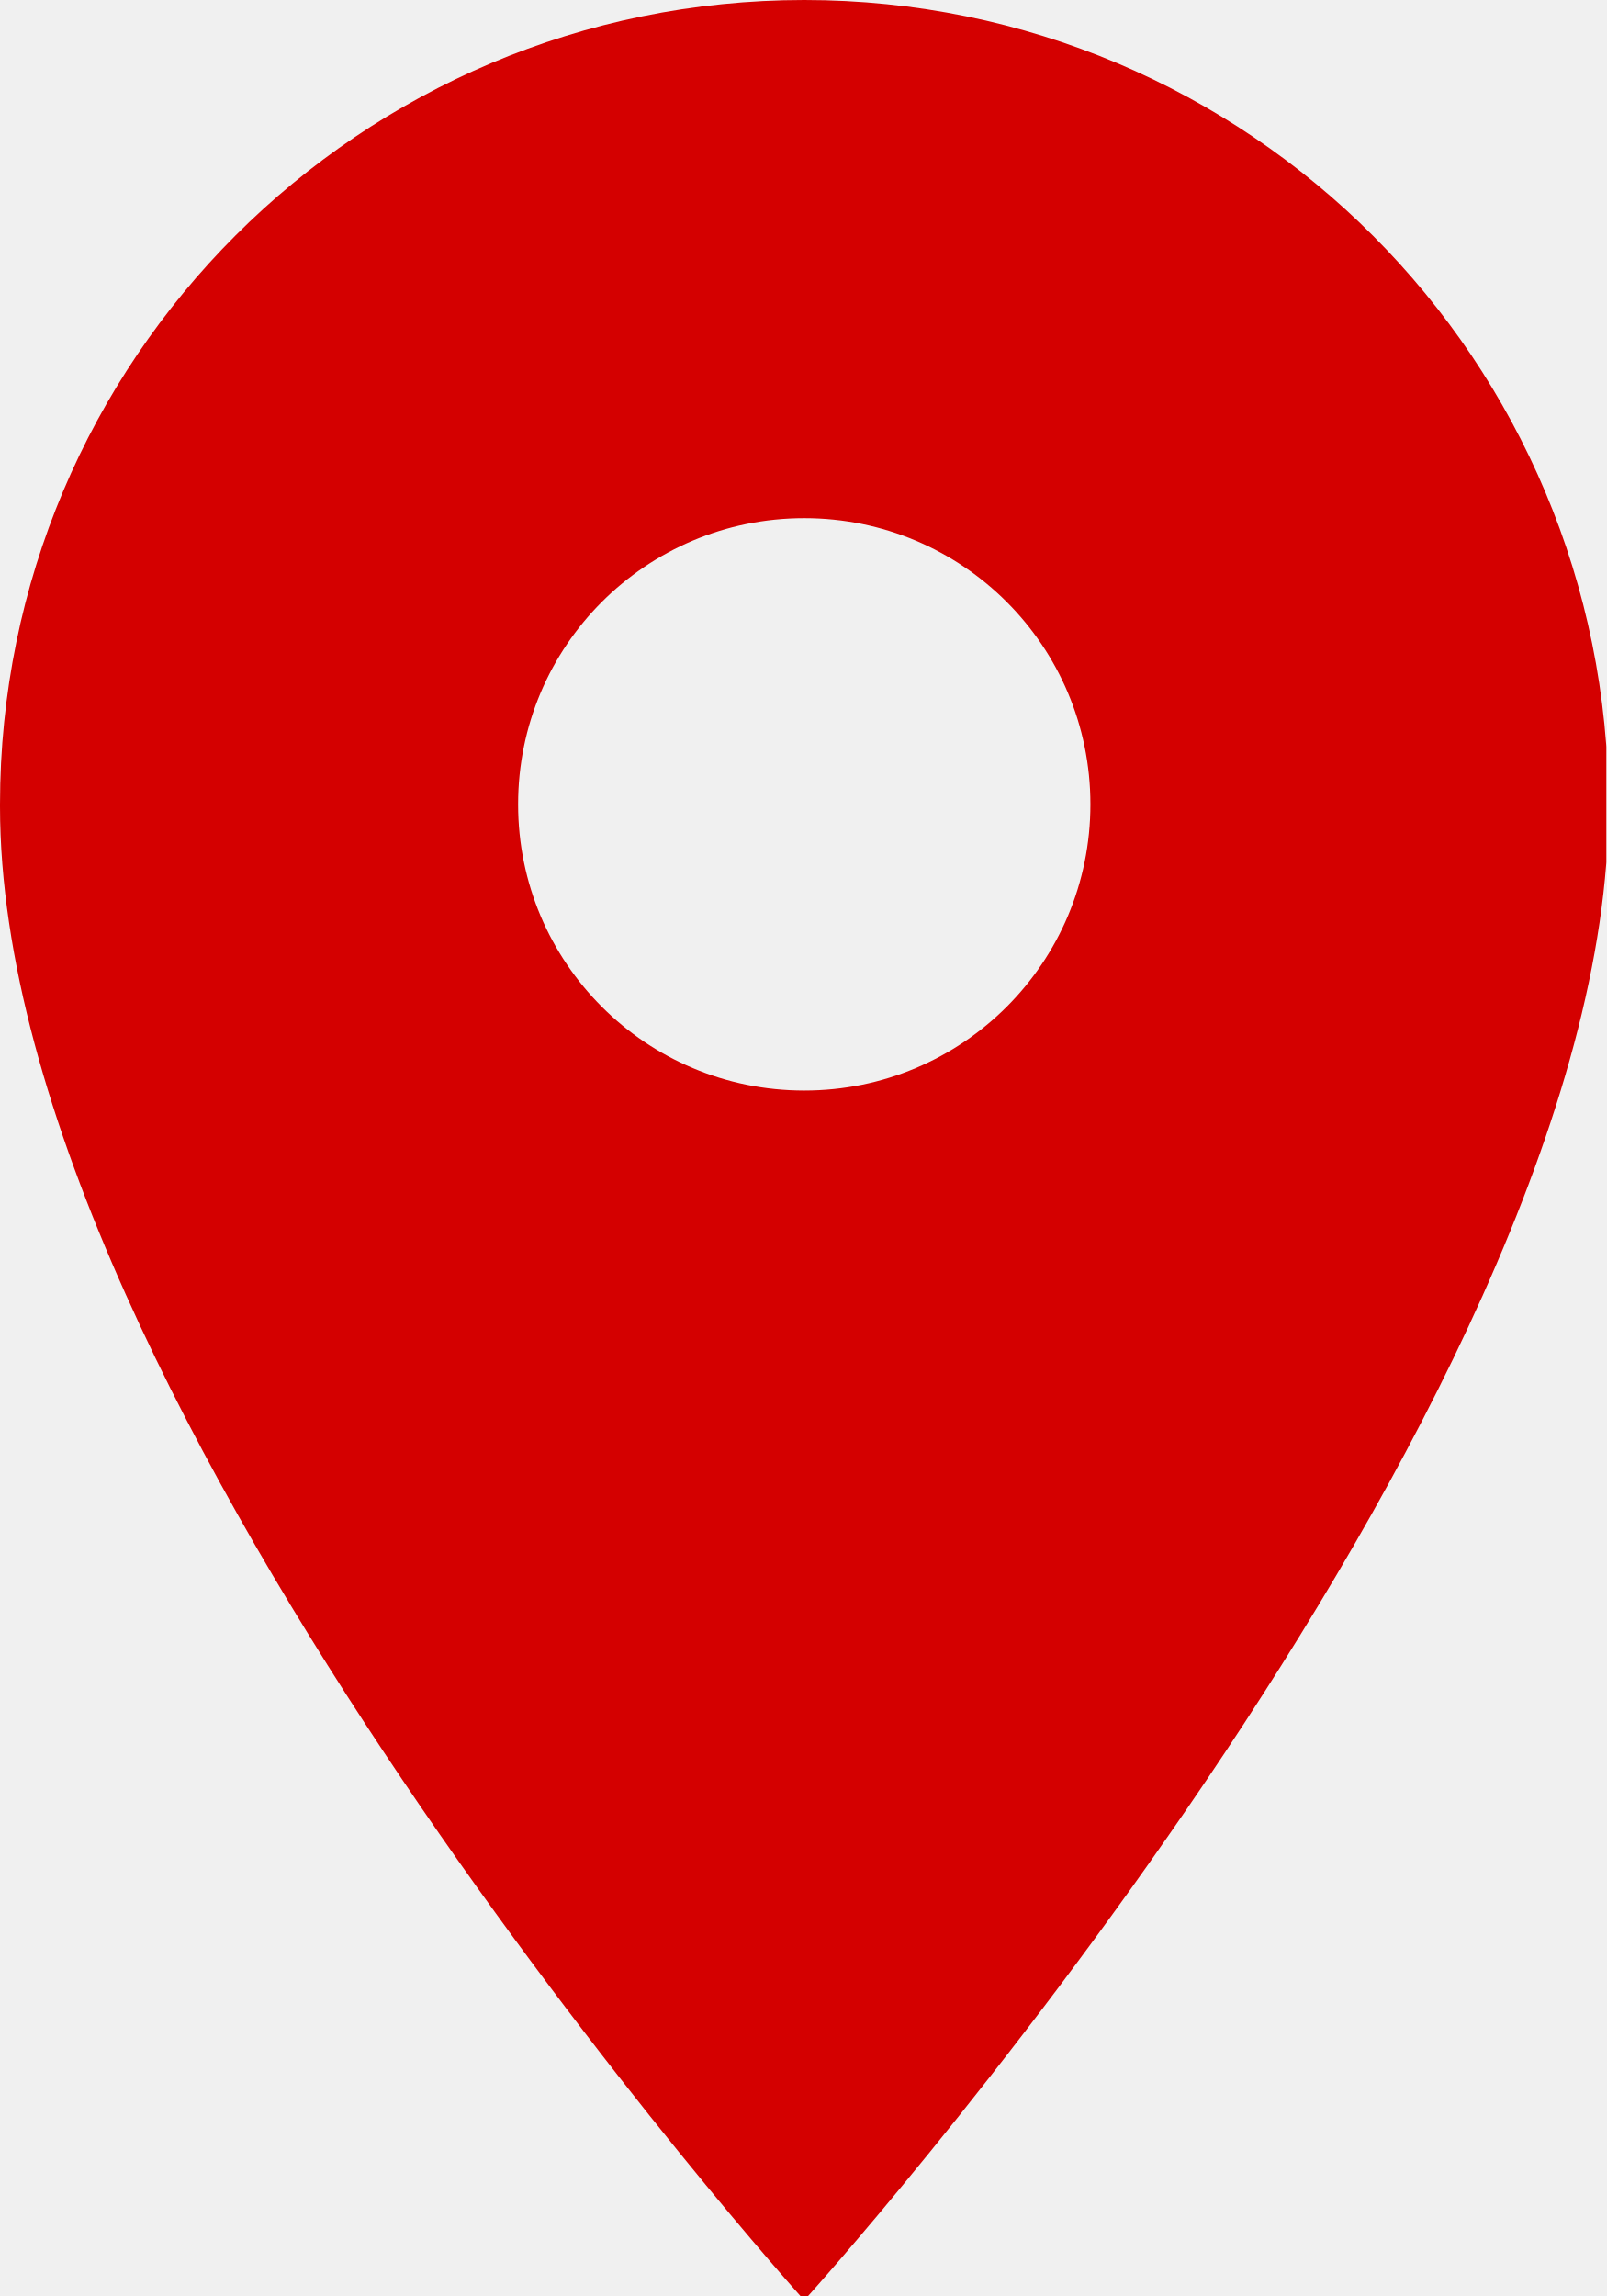
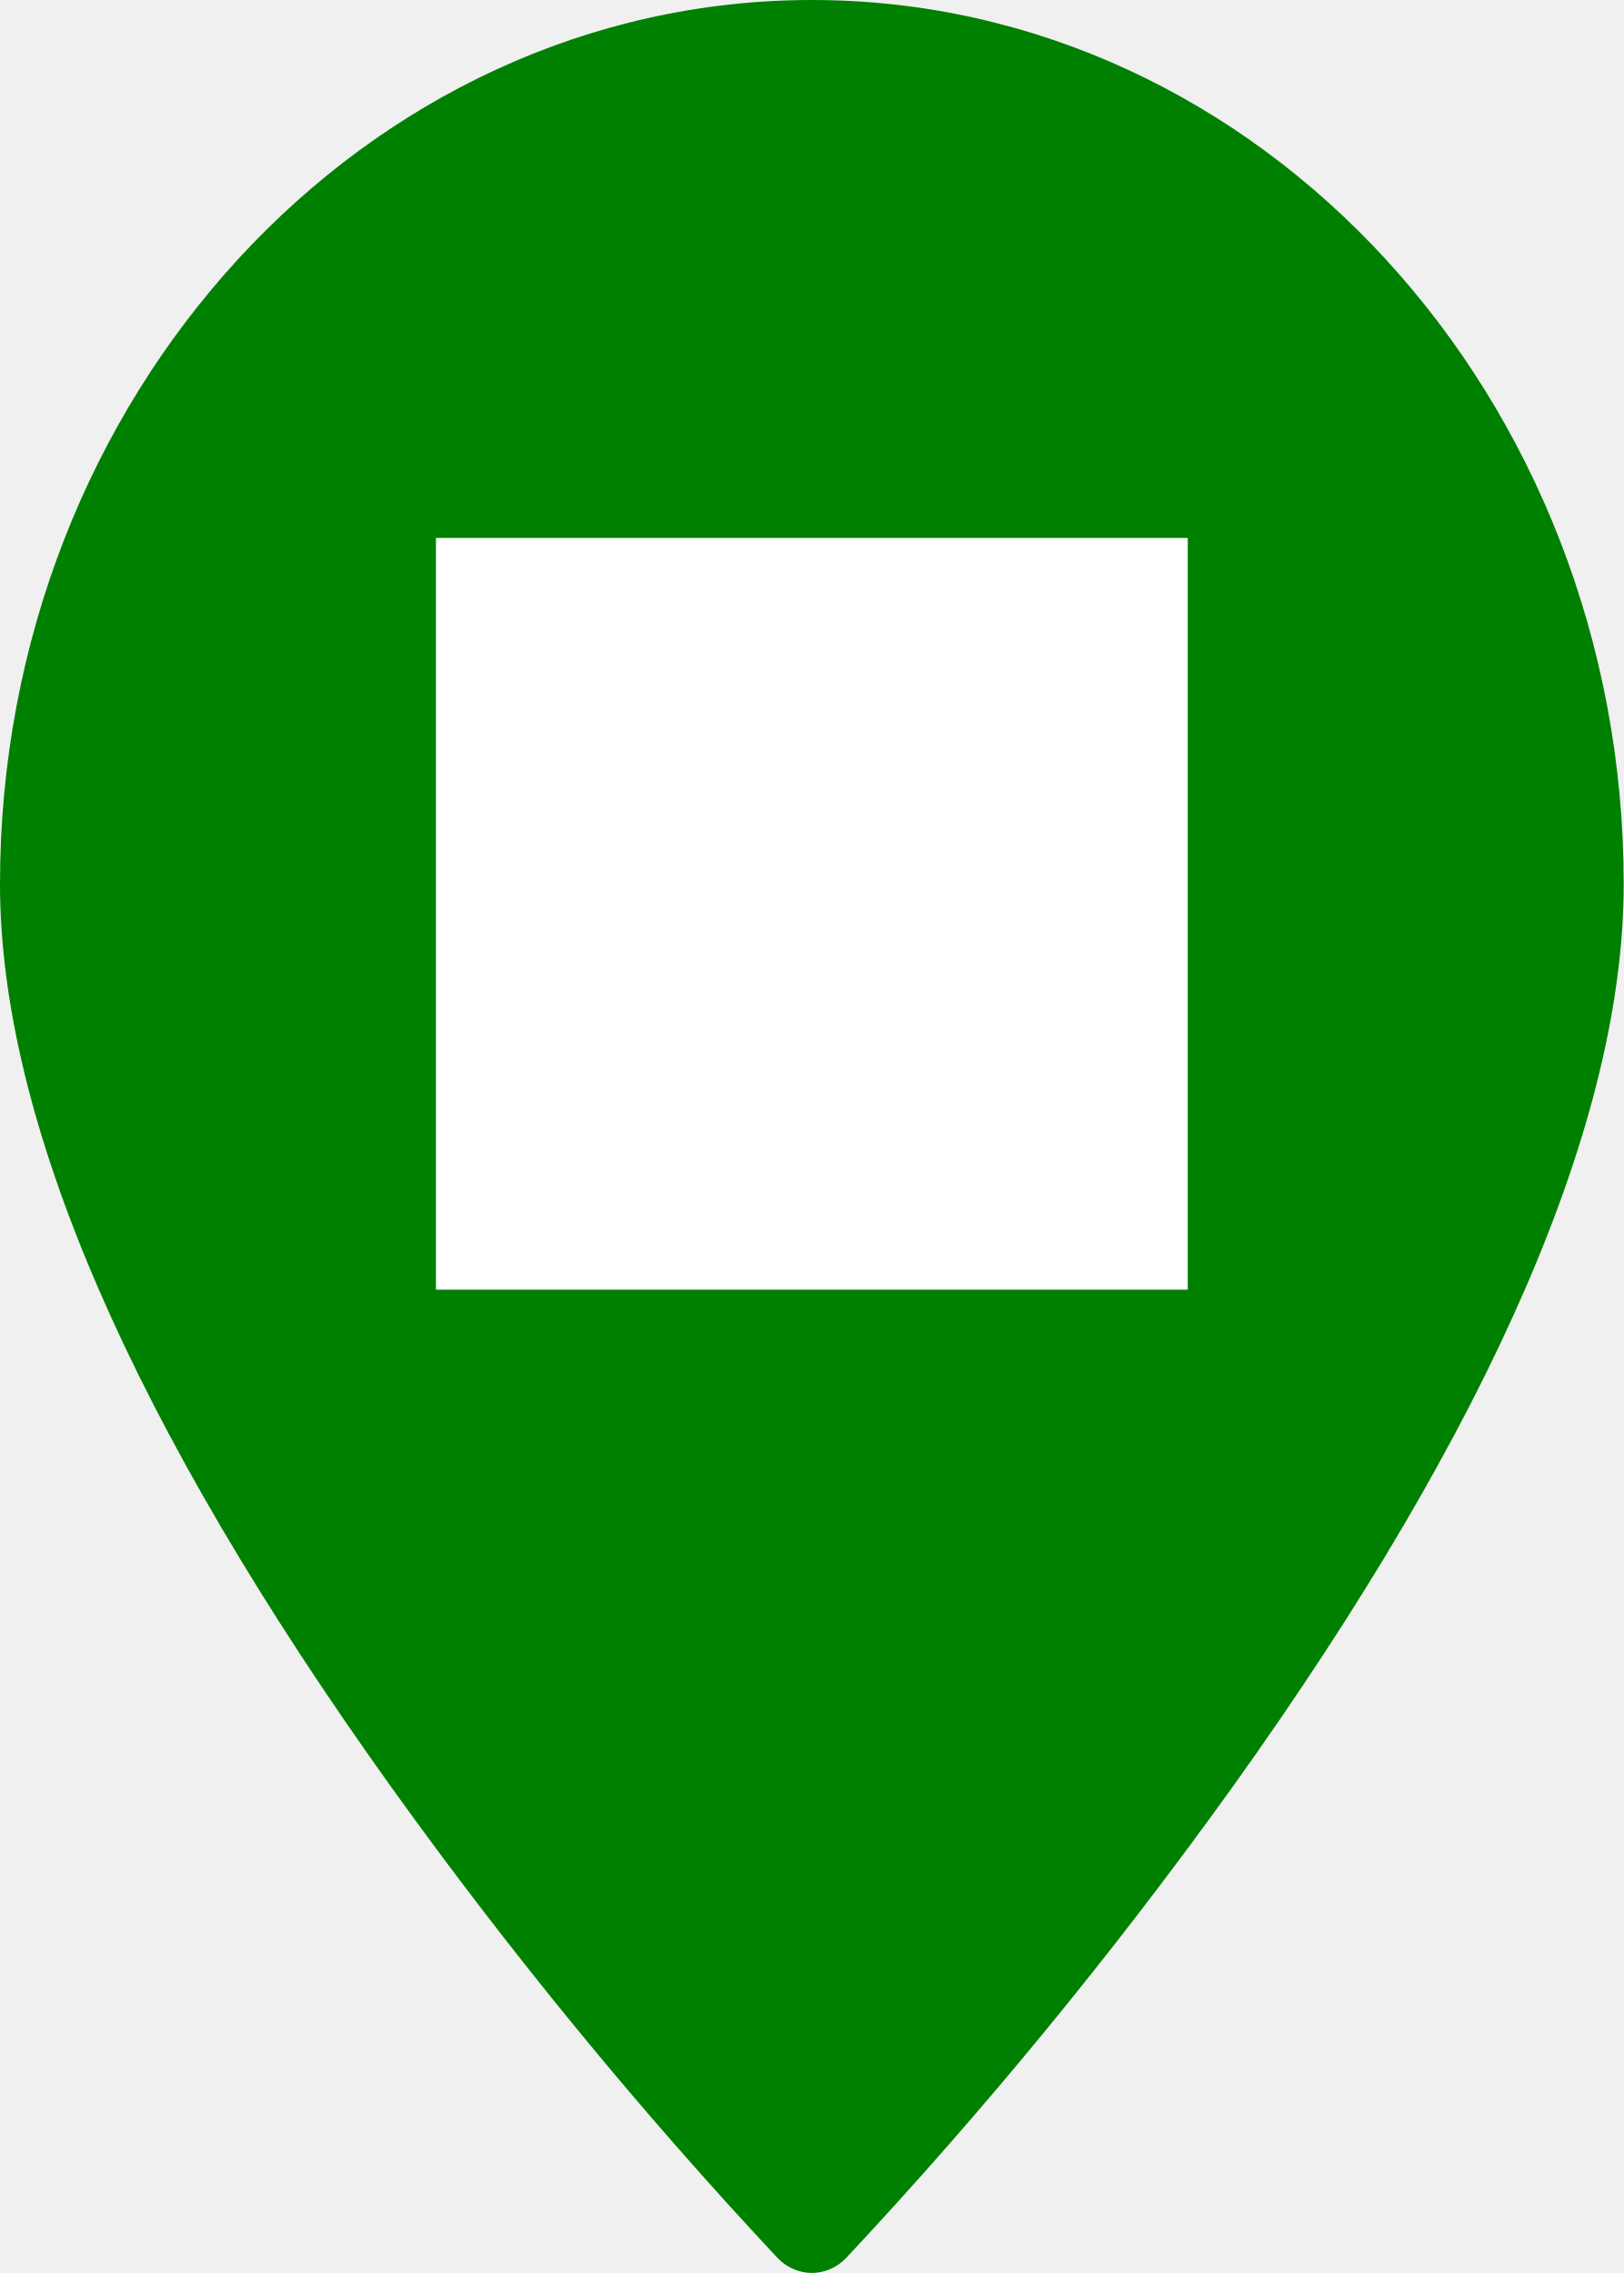
- <svg xmlns="http://www.w3.org/2000/svg" xmlns:xlink="http://www.w3.org/1999/xlink" xml:space="preserve" viewBox="0 0 74.099 105.9">
-   <path fill="none" d="M-120.668 11.462h228v112.7h-228z" />
-   <g fill="#d40000" transform="translate(-.001 28.7)">
-     <defs>
-       <path id="a" d="M0-28.7h74.1V77.2H0z" />
-     </defs>
-     <clipPath id="b">
-       <use xlink:href="#a" width="100%" height="100%" overflow="visible" />
-     </clipPath>
-     <g clip-path="url(#b)">
-       <path d="M37.101-28.7c-20.5 0-37.1 16.6-37.1 37.1v.1c0 27.8 37.1 68.9 37.1 68.9s37.1-41 37.1-68.9c0-20.6-16.6-37.2-37.1-37.2m0 50.3c-7.3 0-13.2-5.9-13.2-13.2 0-7.3 5.9-13.2 13.2-13.2 7.3 0 13.2 5.9 13.2 13.2 0 7.3-5.9 13.2-13.2 13.2" />
-     </g>
+ <svg xmlns="http://www.w3.org/2000/svg" viewBox="0 0 75 105">
+   <g fill="#2c5aa0">
+     <path fill="green" d="M37.499-0c-20.677 0-37.499 18.317-37.499 40.832 0 10.937 6.085 24.983 18.087 41.744 5.498 7.66 11.453 14.918 17.825 21.727.888.924 2.286.924 3.174 0 6.372-6.81 12.327-14.068 17.825-21.727 12.002-16.762 18.087-30.807 18.087-41.744 0-22.515-16.822-40.832-37.499-40.832Z" />
+     <path fill="#fff" d="M20.136 24.849v34.726h34.726V24.849Z" />
  </g>
</svg>
